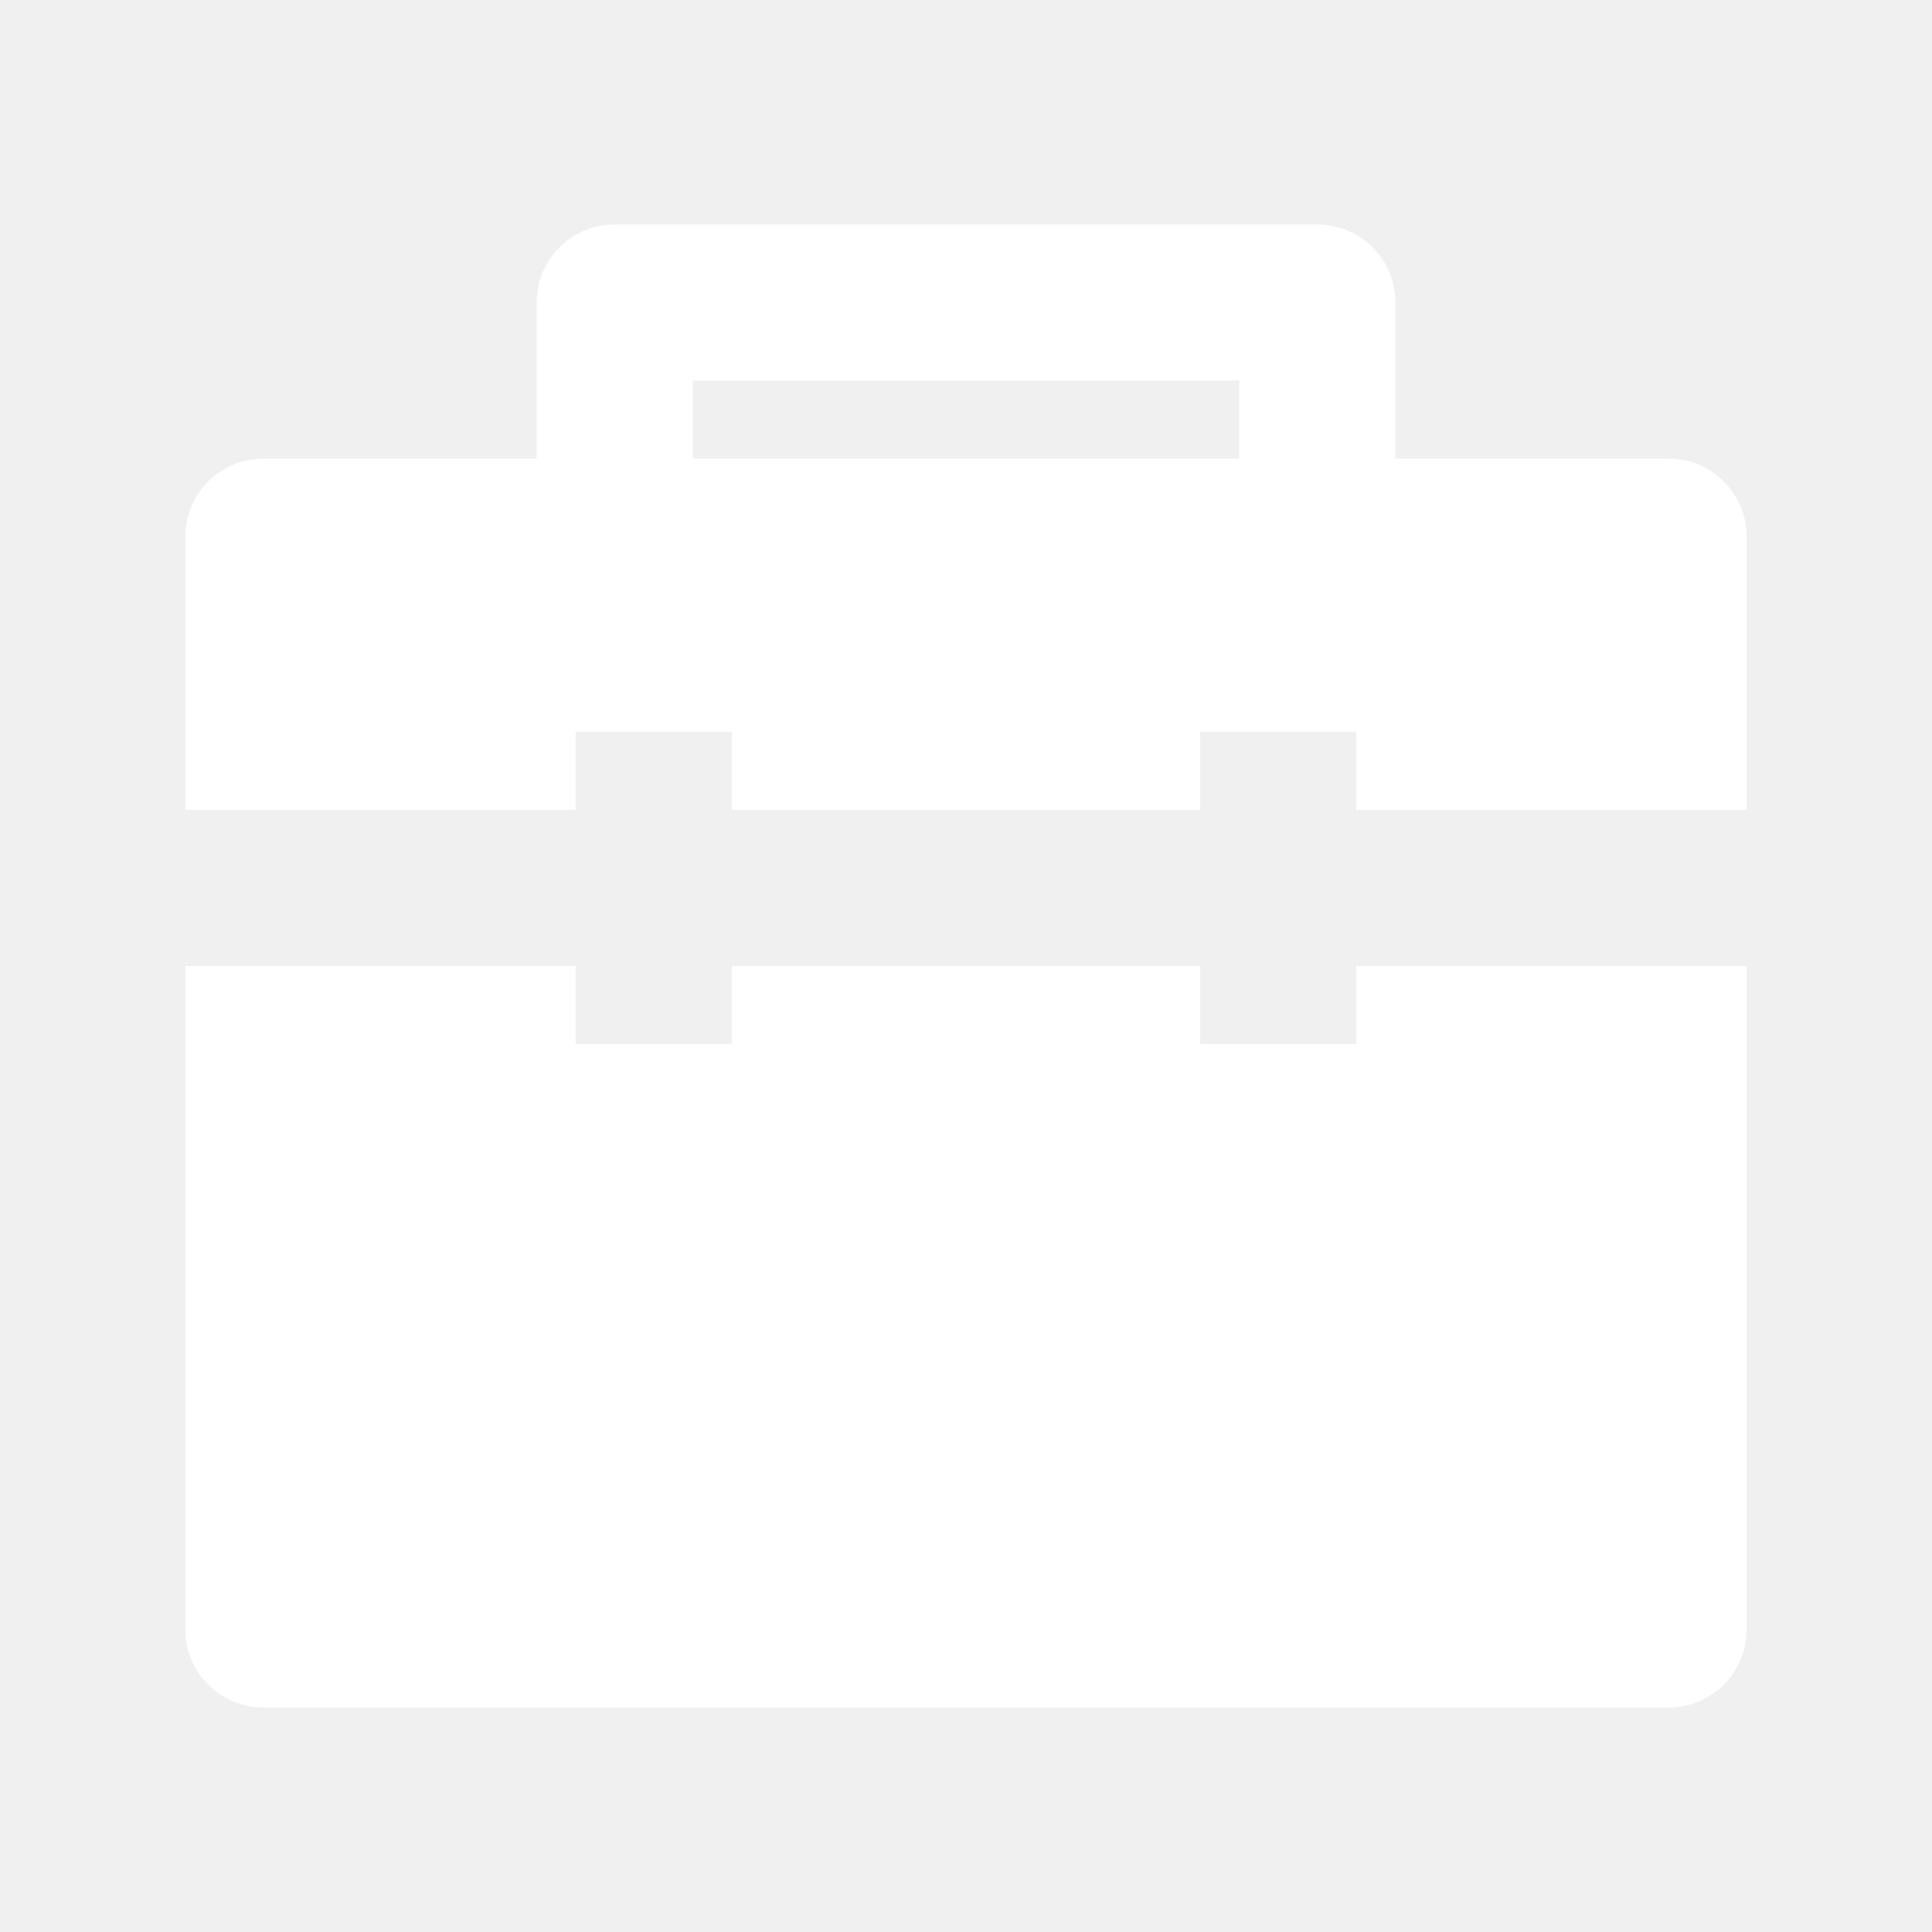
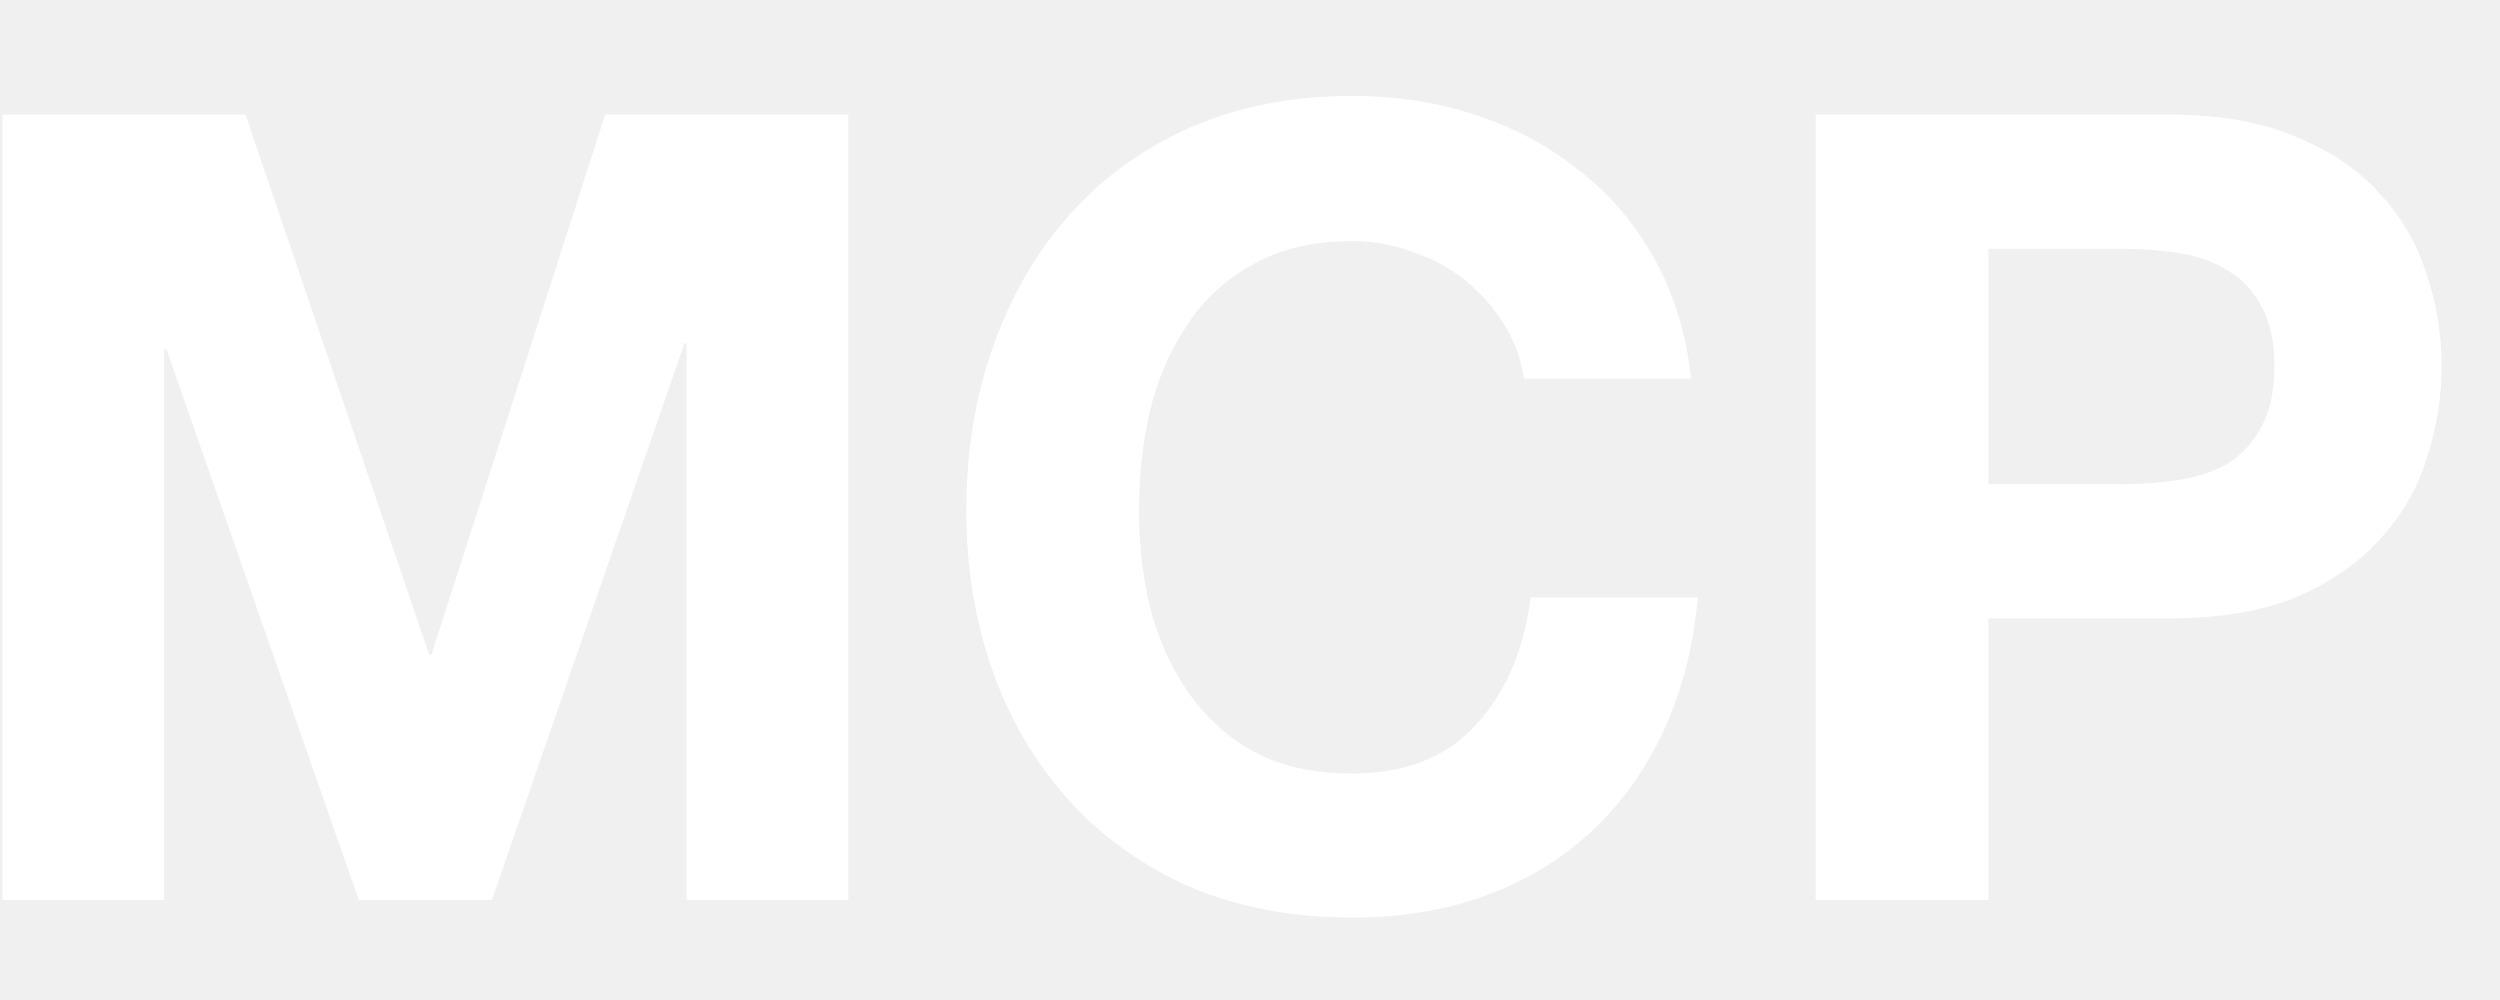
- <svg xmlns="http://www.w3.org/2000/svg" width="22" height="22" viewBox="0 0 22 22" fill="none">
-   <path fill-rule="evenodd" clip-rule="evenodd" d="M15.889 3.444V5.222H19C19.491 5.222 19.889 5.62 19.889 6.111V9.222H15.444V8.333H13.667V9.222H8.333V8.333H6.555V9.222H2.111V6.111C2.111 5.62 2.509 5.222 3 5.222H6.111V3.444C6.111 2.954 6.509 2.556 7 2.556H15C15.491 2.556 15.889 2.954 15.889 3.444ZM7.889 5.222H14.111V4.333H7.889V5.222Z" fill="white" />
-   <path d="M2.111 11H6.555V11.889H8.333V11H13.667V11.889H15.444V11H19.889V18.555C19.889 19.047 19.491 19.444 19 19.444H3C2.509 19.444 2.111 19.047 2.111 18.555V11Z" fill="white" />
+ <svg xmlns="http://www.w3.org/2000/svg" width="25" height="10" viewBox="0 0 25 10" fill="none">
+   <path d="M19.884 4.842H21.226C21.424 4.842 21.615 4.827 21.798 4.798C21.981 4.769 22.143 4.714 22.282 4.633C22.421 4.545 22.531 4.424 22.612 4.27C22.7 4.116 22.744 3.914 22.744 3.665C22.744 3.416 22.7 3.214 22.612 3.06C22.531 2.906 22.421 2.789 22.282 2.708C22.143 2.62 21.981 2.561 21.798 2.532C21.615 2.503 21.424 2.488 21.226 2.488H19.884V4.842ZM18.157 1.146H21.699C22.19 1.146 22.608 1.219 22.953 1.366C23.298 1.505 23.576 1.692 23.789 1.927C24.009 2.162 24.167 2.429 24.262 2.73C24.365 3.031 24.416 3.342 24.416 3.665C24.416 3.98 24.365 4.292 24.262 4.6C24.167 4.901 24.009 5.168 23.789 5.403C23.576 5.638 23.298 5.828 22.953 5.975C22.608 6.114 22.19 6.184 21.699 6.184H19.884V9H18.157V1.146Z" fill="white" />
+   <path d="M15.24 3.786C15.21 3.588 15.144 3.408 15.042 3.247C14.939 3.078 14.811 2.932 14.657 2.807C14.503 2.682 14.327 2.587 14.129 2.521C13.938 2.448 13.736 2.411 13.524 2.411C13.135 2.411 12.805 2.488 12.534 2.642C12.262 2.789 12.042 2.99 11.874 3.247C11.705 3.496 11.58 3.782 11.5 4.105C11.426 4.428 11.39 4.761 11.39 5.106C11.39 5.436 11.426 5.759 11.5 6.074C11.58 6.382 11.705 6.661 11.874 6.91C12.042 7.159 12.262 7.361 12.534 7.515C12.805 7.662 13.135 7.735 13.524 7.735C14.052 7.735 14.462 7.574 14.756 7.251C15.056 6.928 15.24 6.503 15.306 5.975H16.978C16.934 6.466 16.82 6.91 16.637 7.306C16.453 7.702 16.211 8.039 15.911 8.318C15.61 8.597 15.258 8.809 14.855 8.956C14.451 9.103 14.008 9.176 13.524 9.176C12.922 9.176 12.38 9.073 11.896 8.868C11.419 8.655 11.016 8.366 10.686 7.999C10.356 7.632 10.103 7.203 9.927 6.712C9.751 6.213 9.663 5.678 9.663 5.106C9.663 4.519 9.751 3.977 9.927 3.478C10.103 2.972 10.356 2.532 10.686 2.158C11.016 1.784 11.419 1.491 11.896 1.278C12.38 1.065 12.922 0.959 13.524 0.959C13.956 0.959 14.363 1.021 14.745 1.146C15.133 1.271 15.478 1.454 15.779 1.696C16.087 1.931 16.34 2.224 16.538 2.576C16.736 2.928 16.86 3.331 16.912 3.786H15.24Z" fill="white" />
+   <path d="M0.024 1.146H2.455L4.292 6.547H4.314L6.052 1.146H8.483V9H6.866V3.434H6.844L4.919 9H3.588L1.663 3.489H1.641V9H0.024V1.146Z" fill="white" />
</svg>
